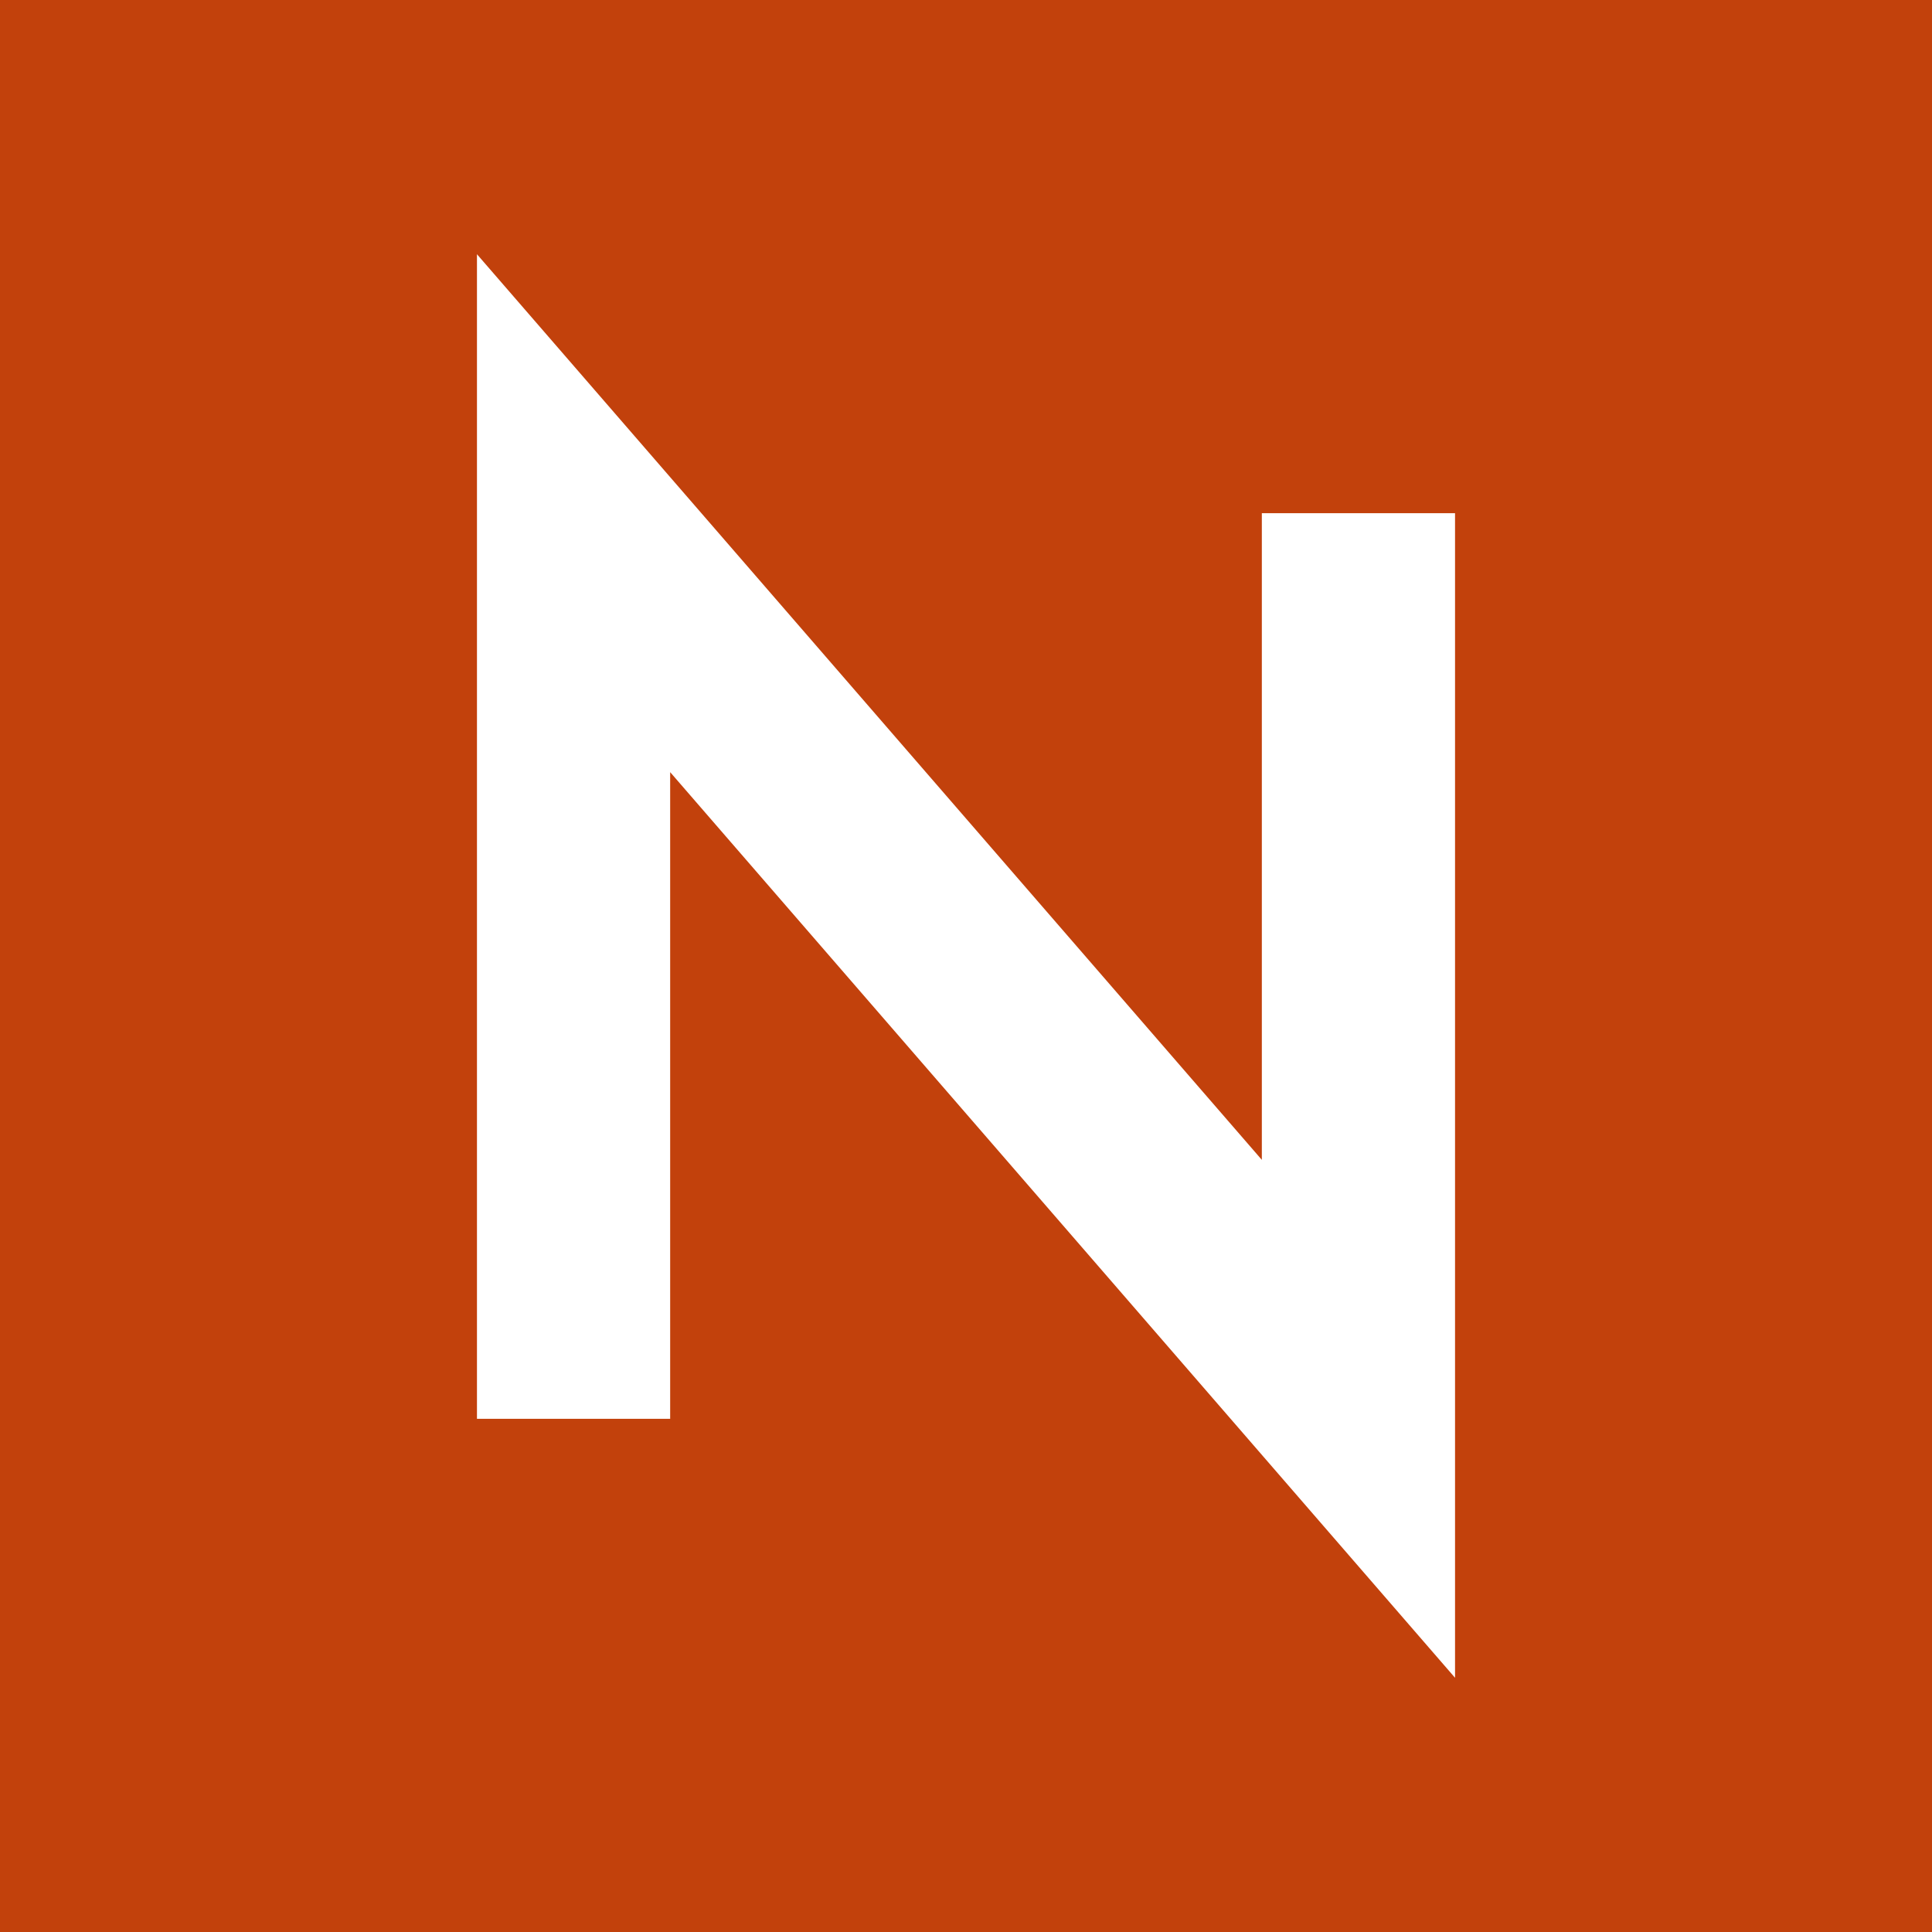
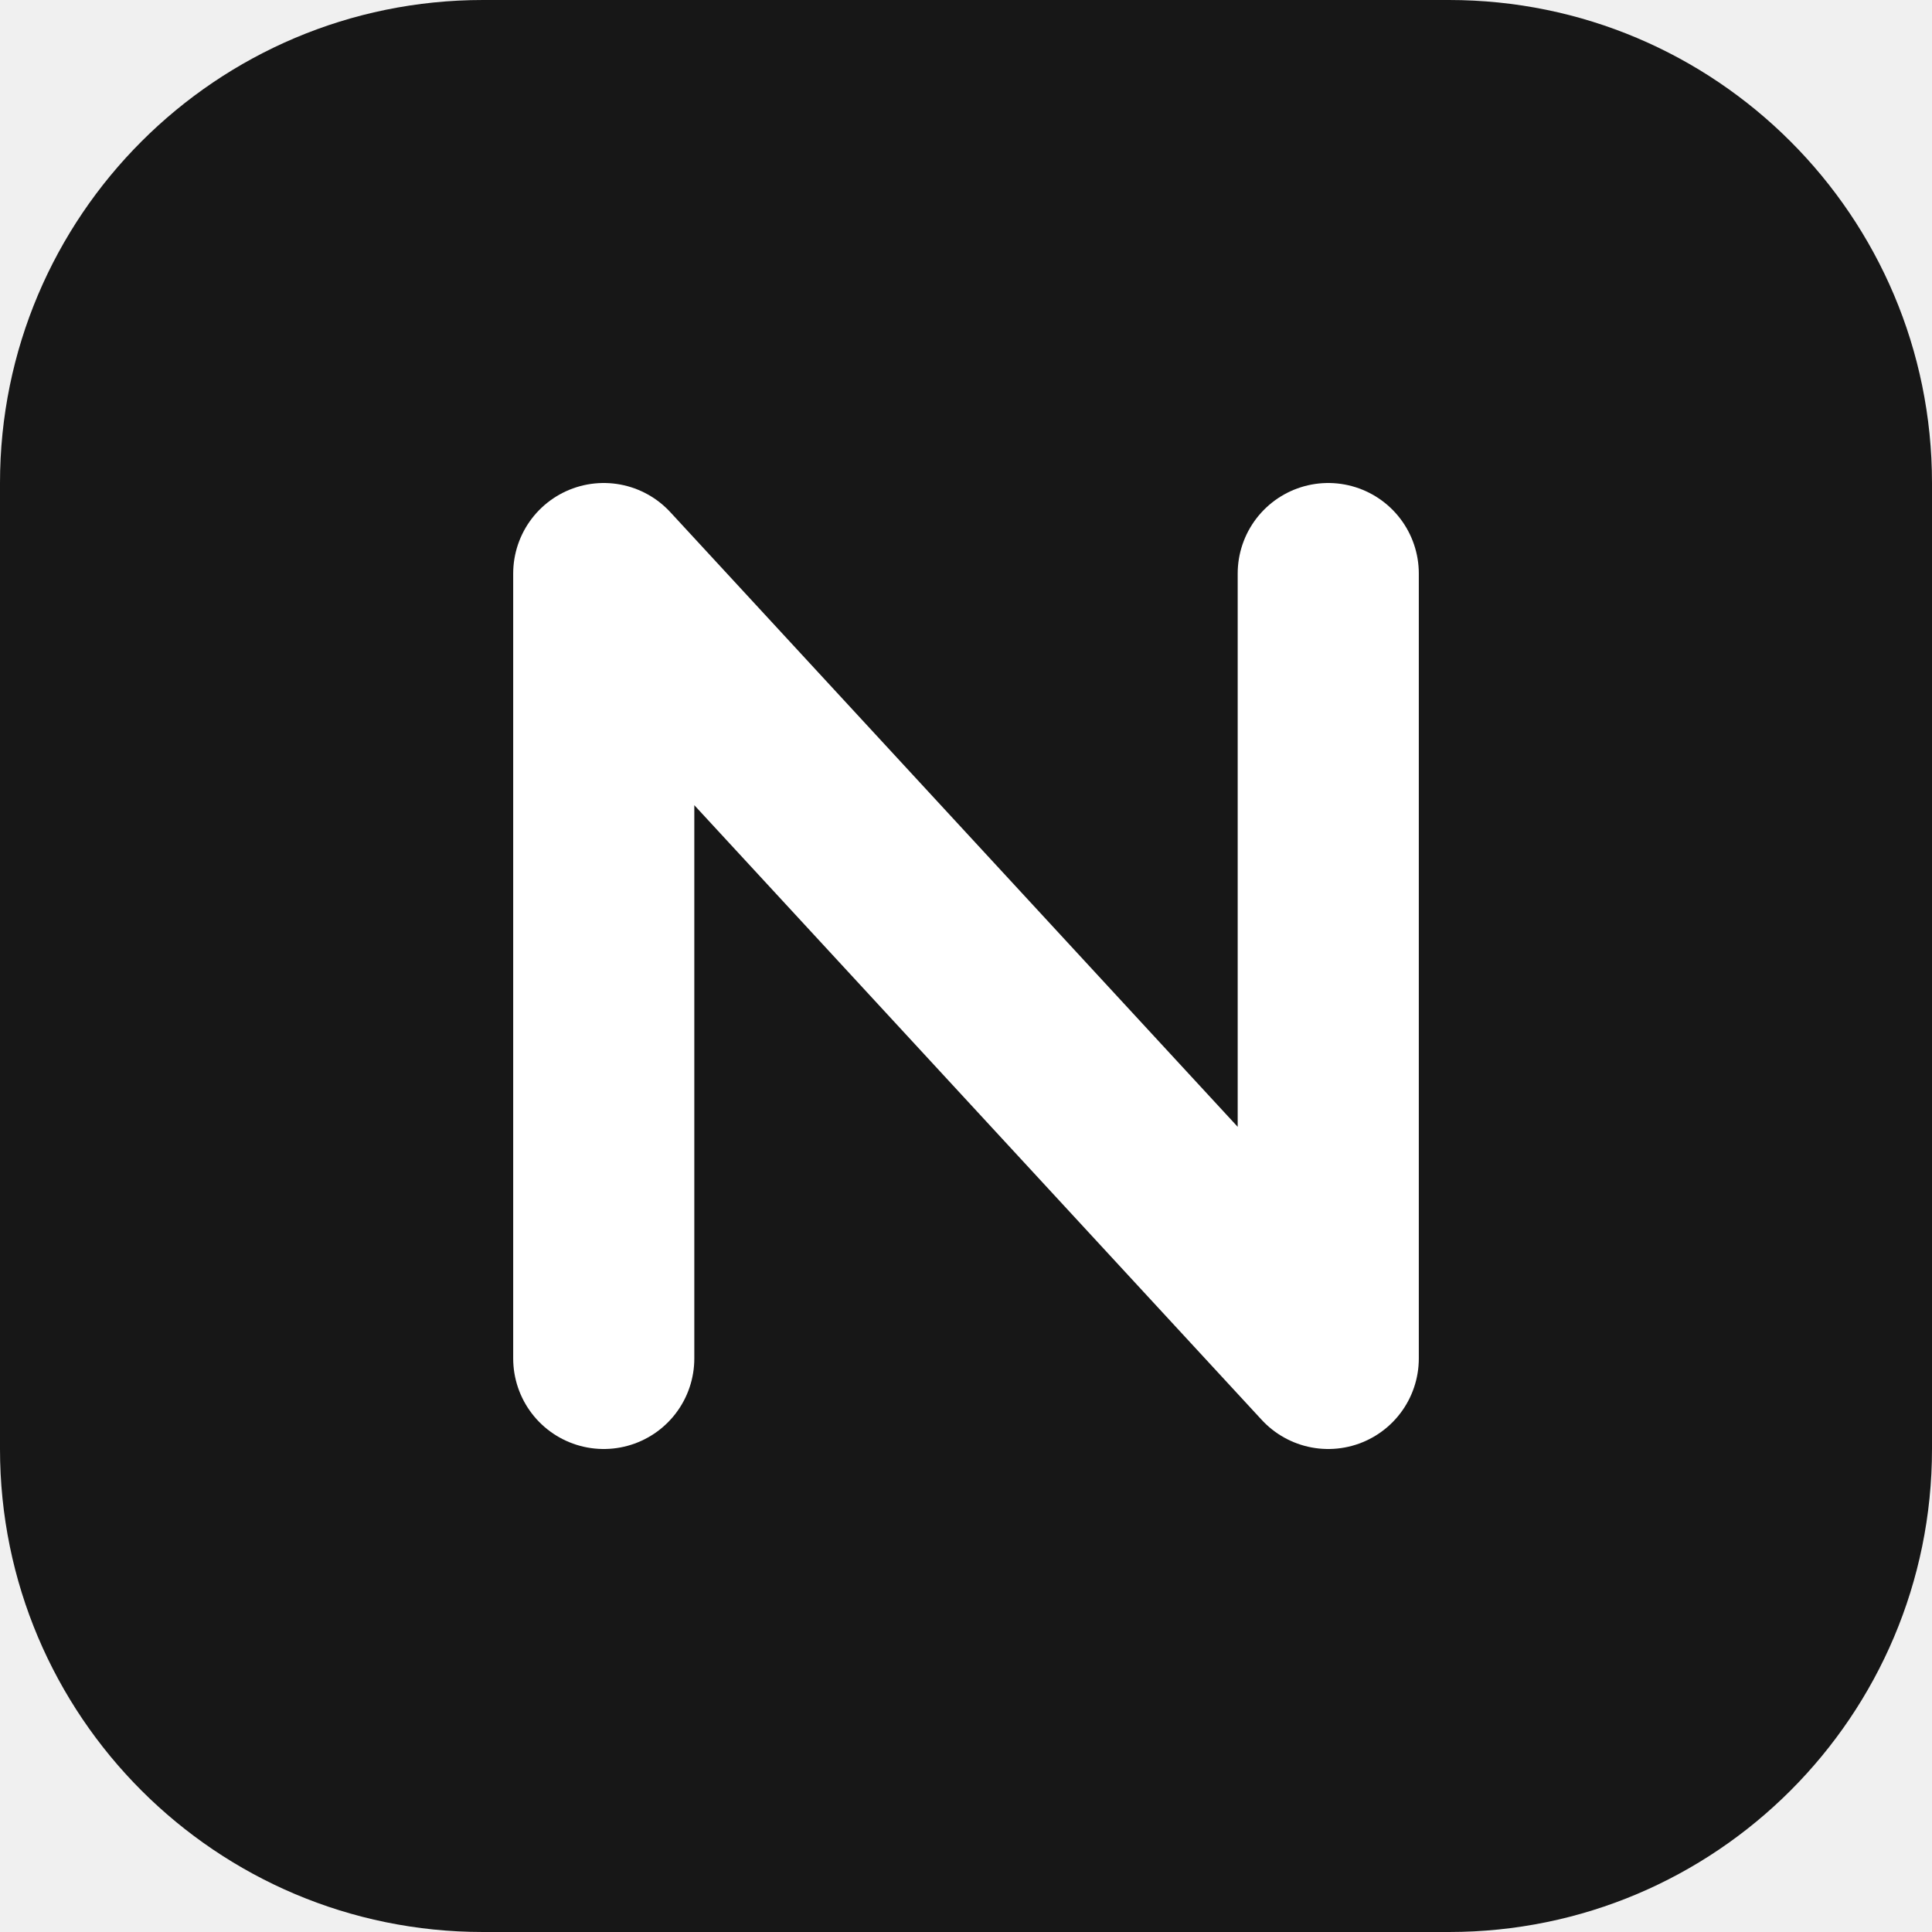
<svg xmlns="http://www.w3.org/2000/svg" viewBox="0 0 32 32">
-   <rect width="32" height="32" fill="#c2410c" />
-   <path d="M9.5 23.5V8.5l13 15v-15" fill="none" stroke="#fff" stroke-width="3.2" stroke-linejoin="miter" />
+   <style>@media (prefers-color-scheme: dark) { .tile { fill: #ededed } .letter { stroke: #0a0a0a } }</style>
+   <rect class="tile" width="32" height="32" rx="8" fill="#171717" />
+   <path class="letter" d="M10 22.5v-13l12 13v-13" fill="none" stroke="#fff" stroke-width="3" stroke-linecap="round" stroke-linejoin="round" />
</svg>
